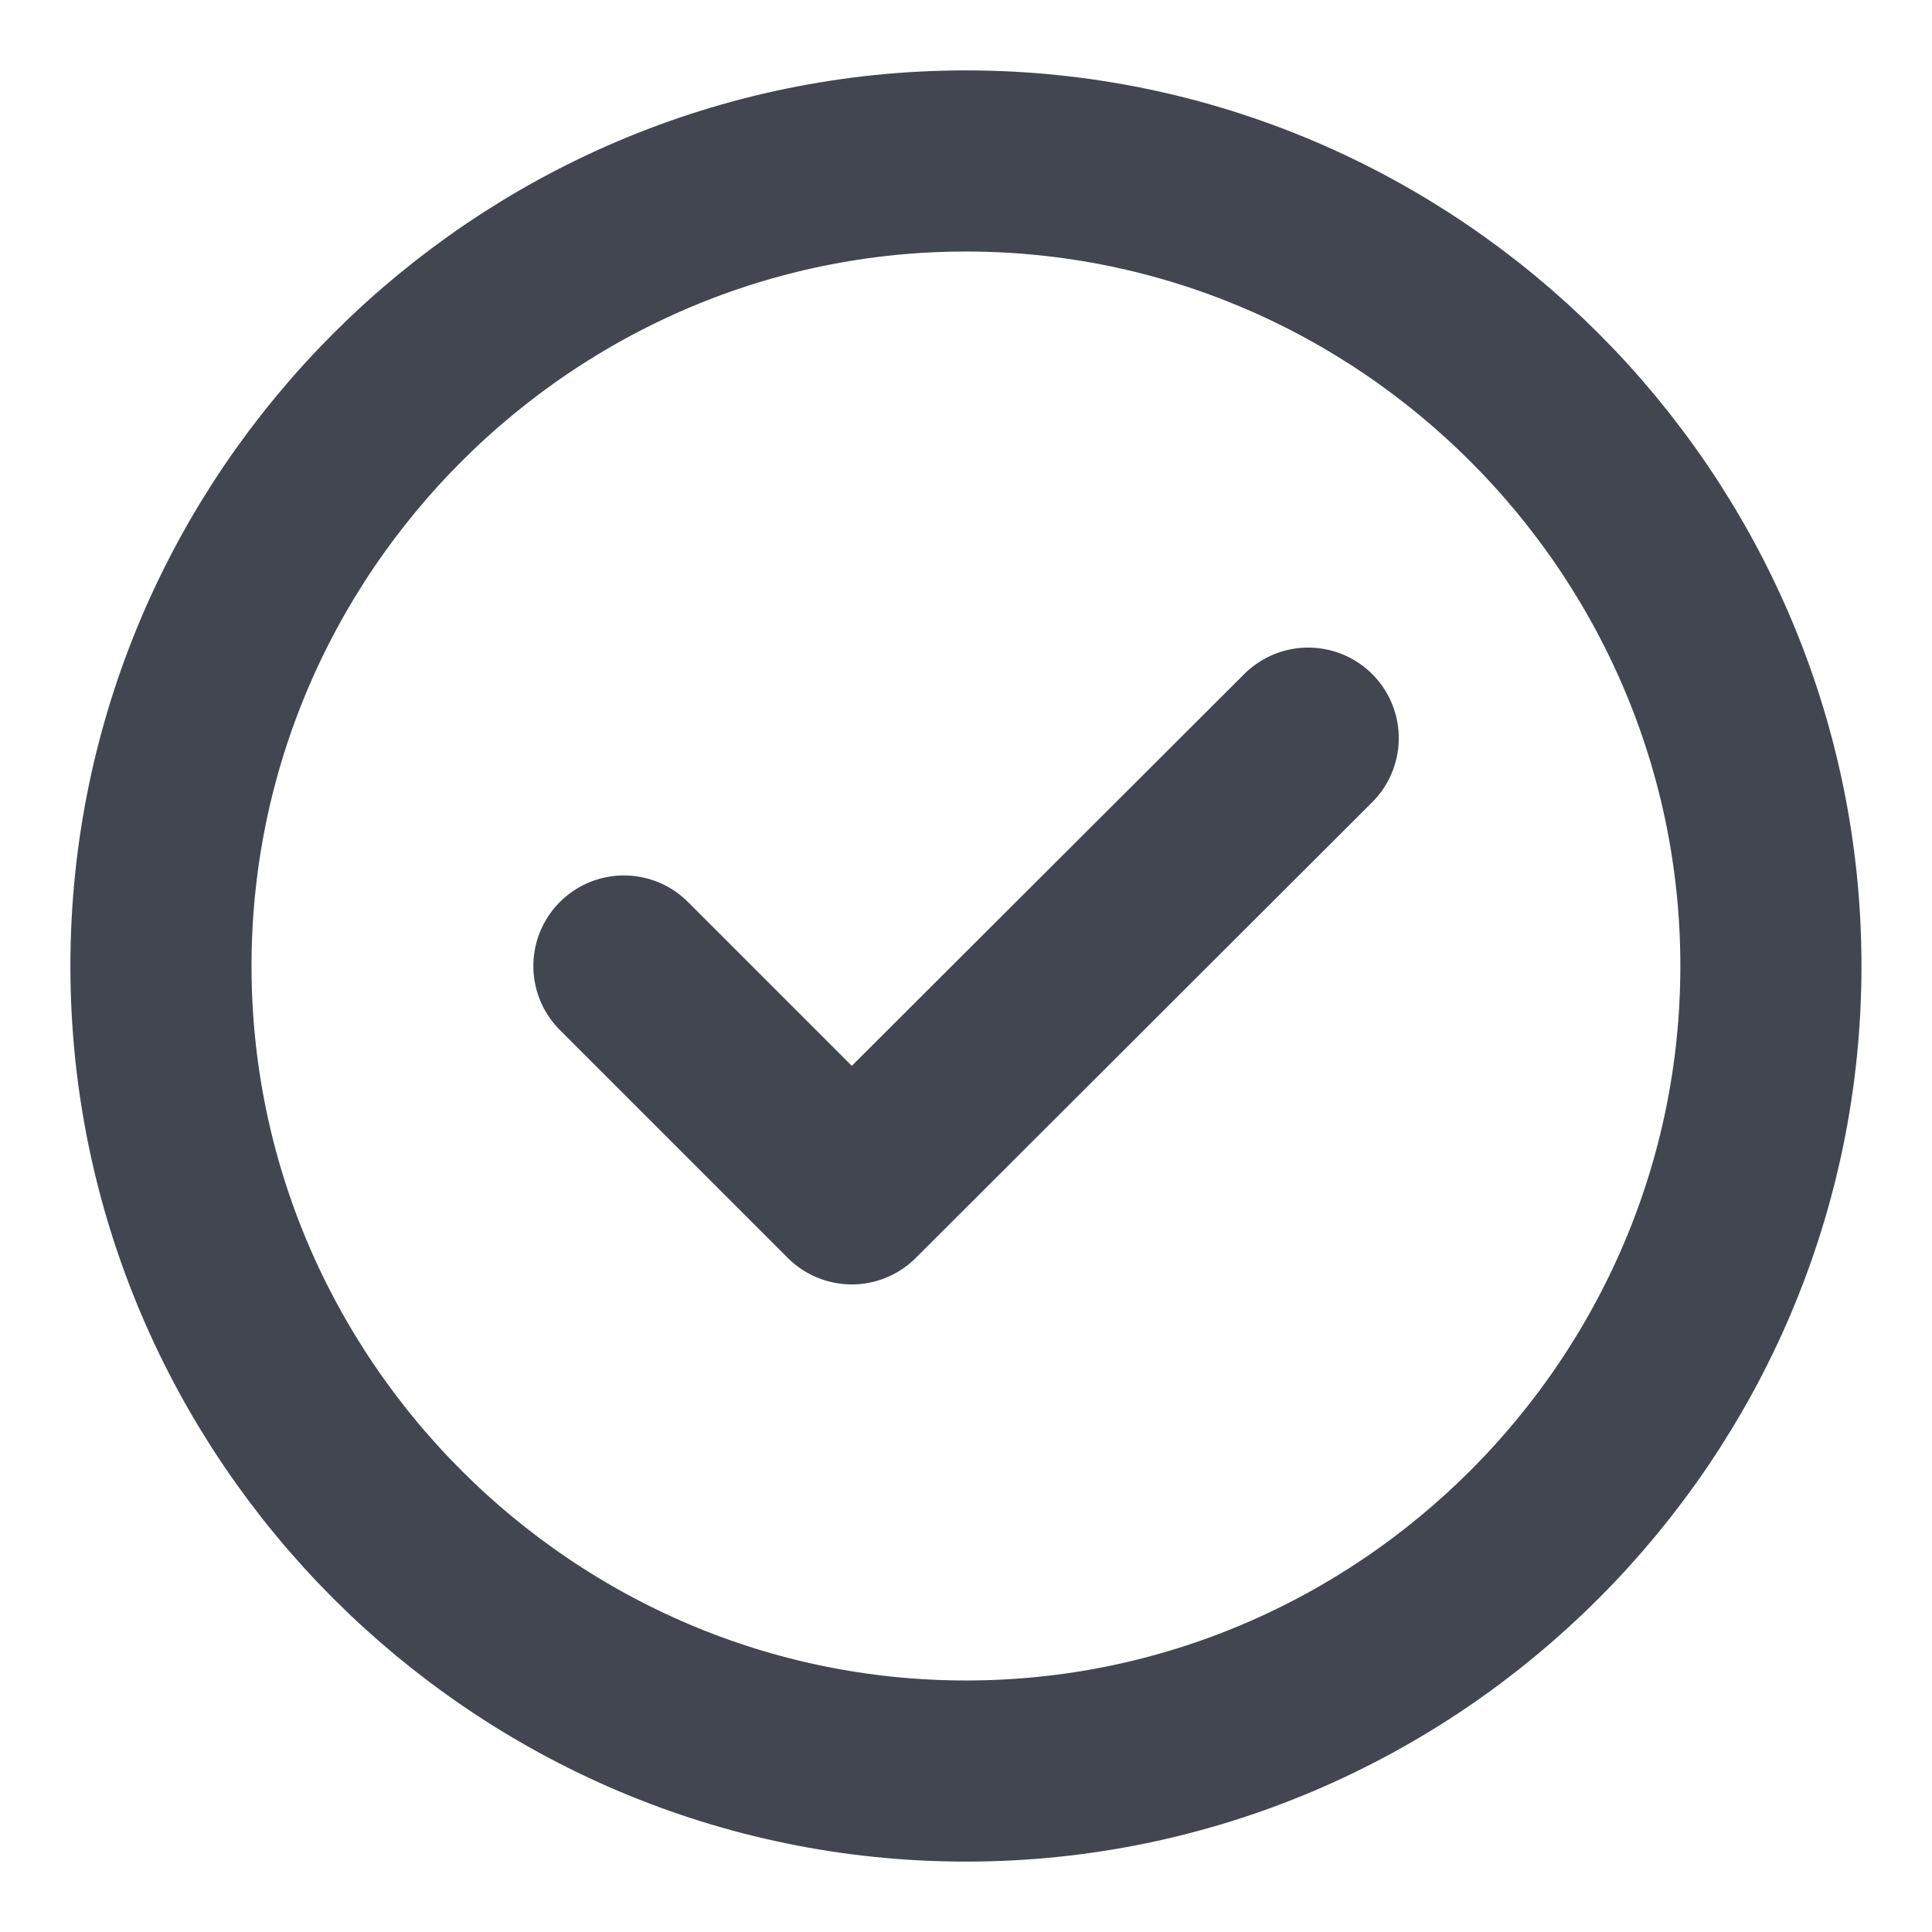
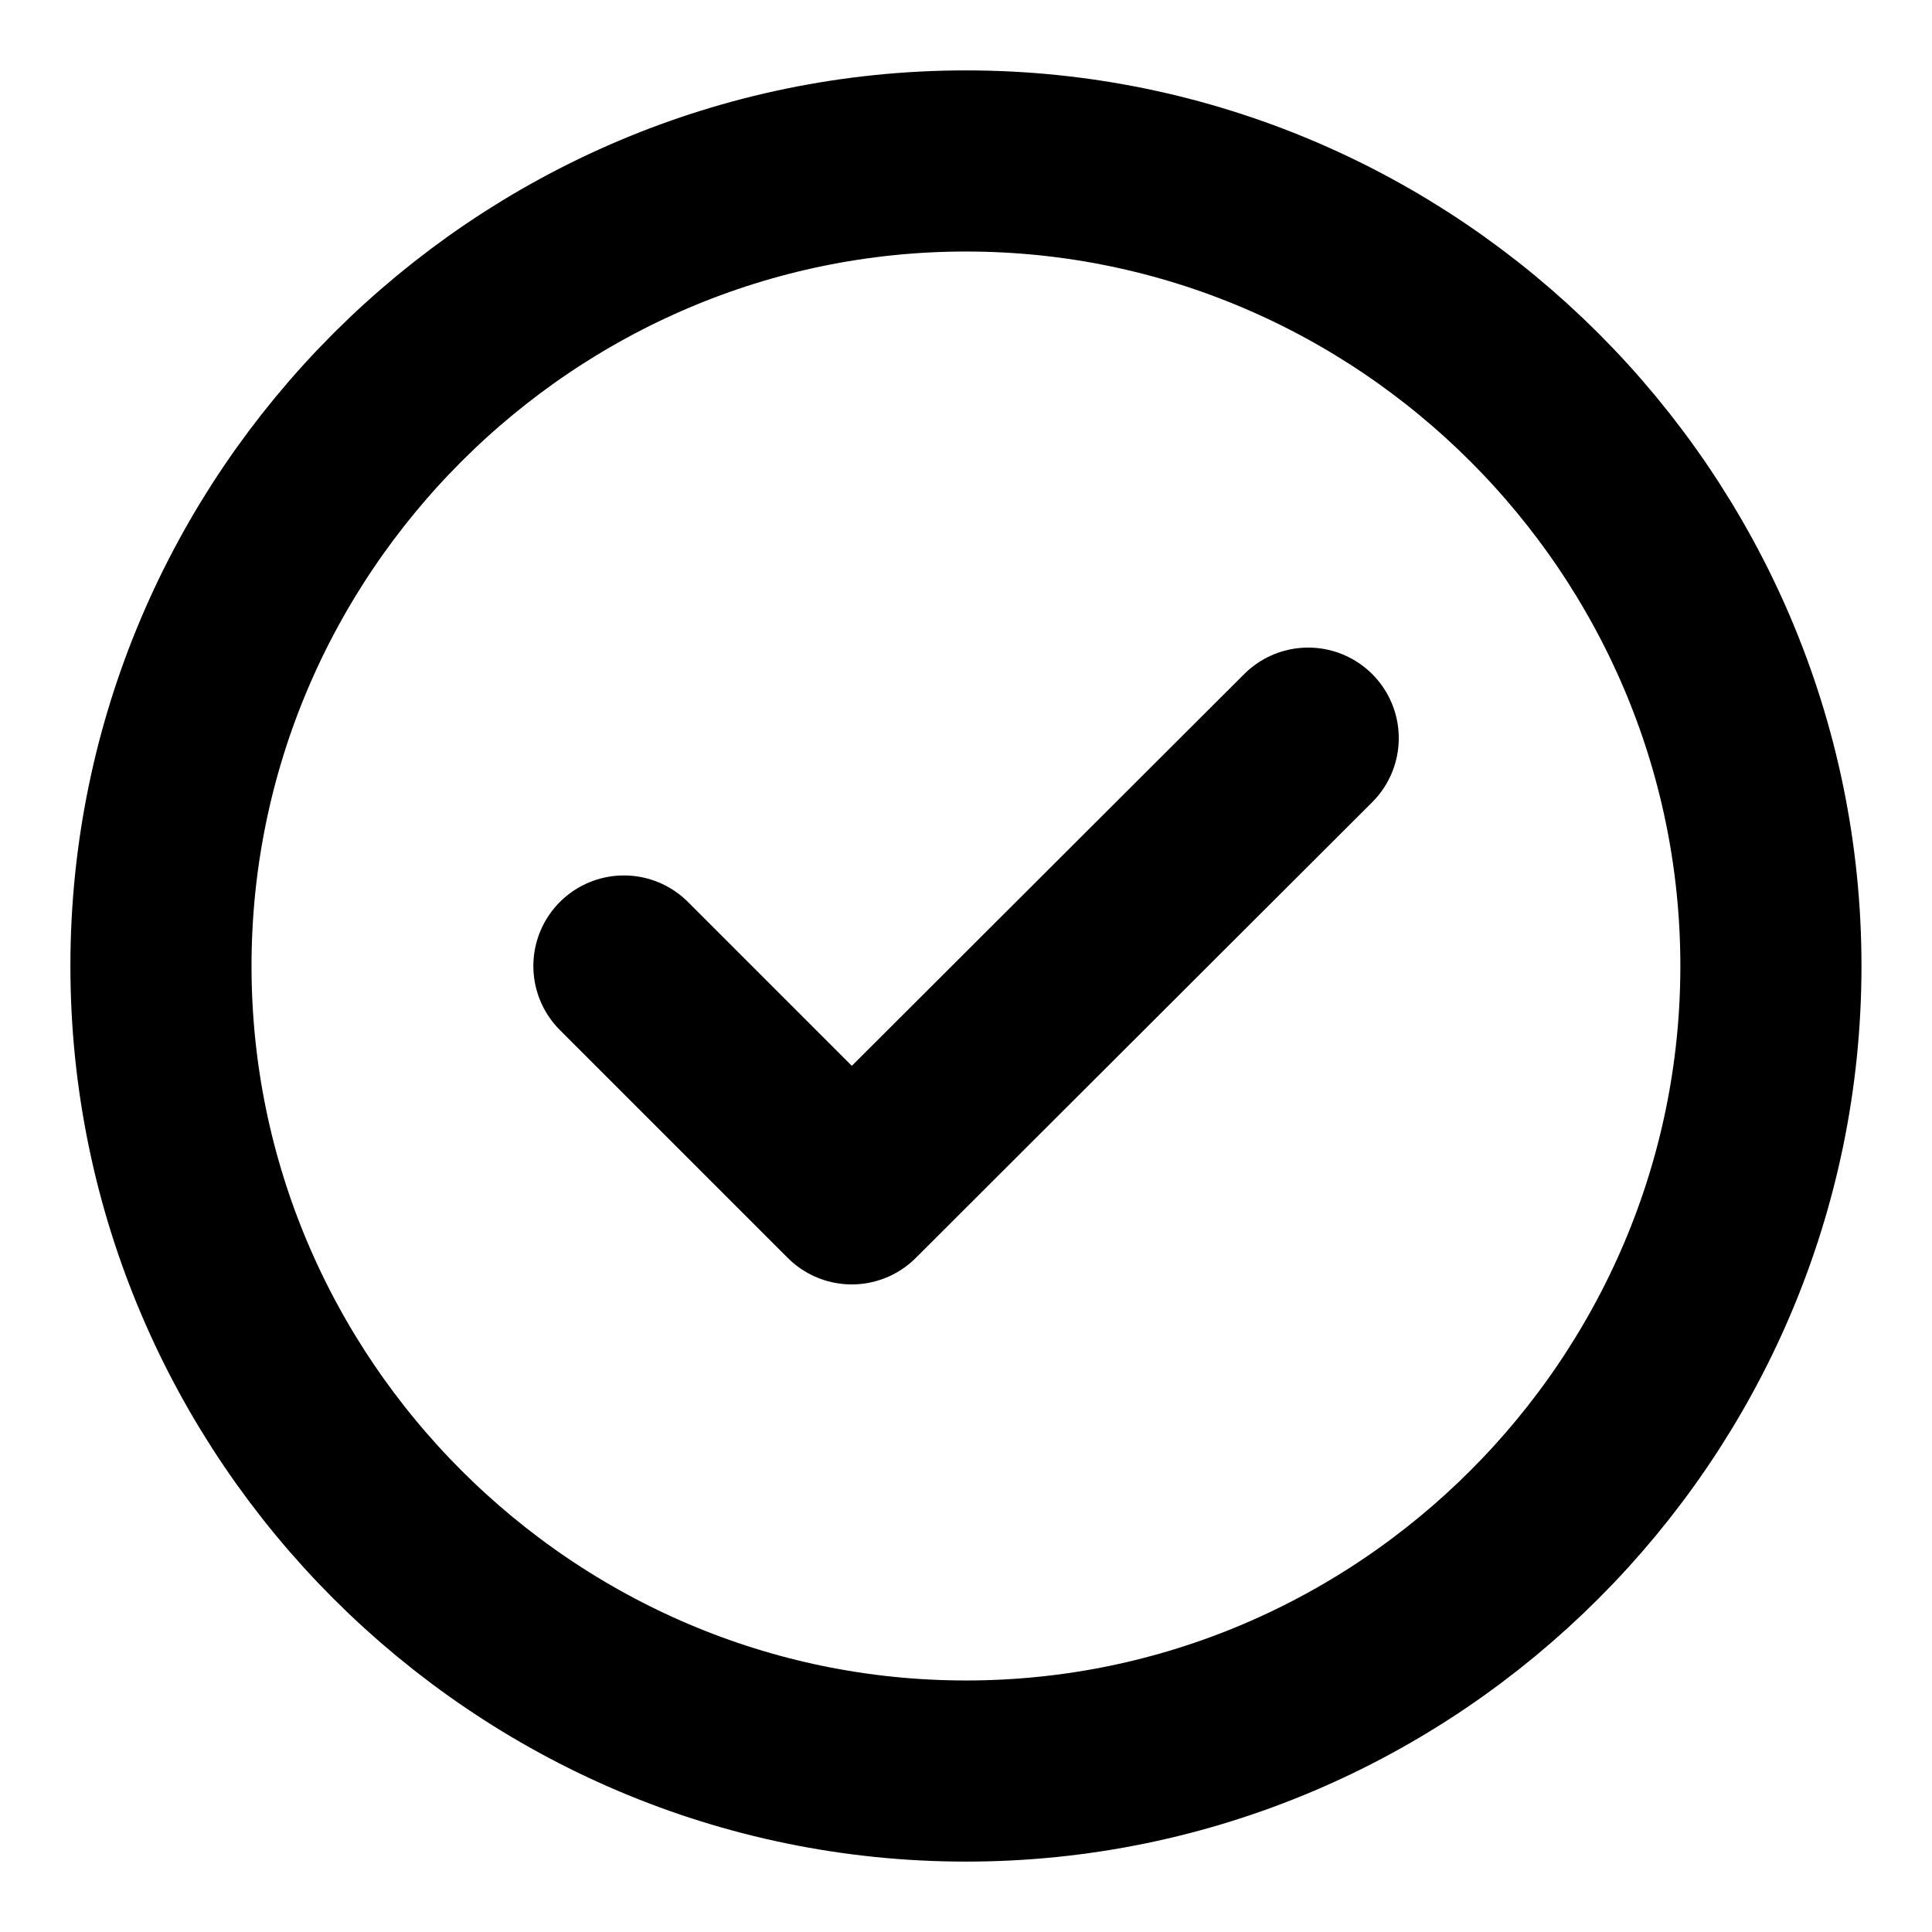
- <svg xmlns="http://www.w3.org/2000/svg" width="16" height="16" viewBox="0 0 16 16" fill="none">
+ <svg xmlns="http://www.w3.org/2000/svg" viewBox="0 0 16 16" fill="none">
  <g id="vuesax/linear/tick-circle">
    <g id="tick-circle">
-       <path id="Vector" d="M8 14.667C11.666 14.667 14.666 11.667 14.666 8C14.666 4.333 11.666 1.333 8 1.333C4.333 1.333 1.333 4.333 1.333 8C1.333 11.667 4.333 14.667 8 14.667Z" stroke="#414651" stroke-width="1.5" stroke-linecap="round" stroke-linejoin="round" />
-       <path id="Vector_2" d="M5.167 8L7.054 9.887L10.834 6.113" stroke="#414651" stroke-width="1.5" stroke-linecap="round" stroke-linejoin="round" />
+       <path id="Vector" d="M8 14.667C11.666 14.667 14.666 11.667 14.666 8C14.666 4.333 11.666 1.333 8 1.333C4.333 1.333 1.333 4.333 1.333 8C1.333 11.667 4.333 14.667 8 14.667Z" stroke="currentColor" stroke-width="1.5" stroke-linecap="round" stroke-linejoin="round" />
+       <path id="Vector_2" d="M5.167 8L7.054 9.887L10.834 6.113" stroke="currentColor" stroke-width="1.5" stroke-linecap="round" stroke-linejoin="round" />
    </g>
  </g>
</svg>
